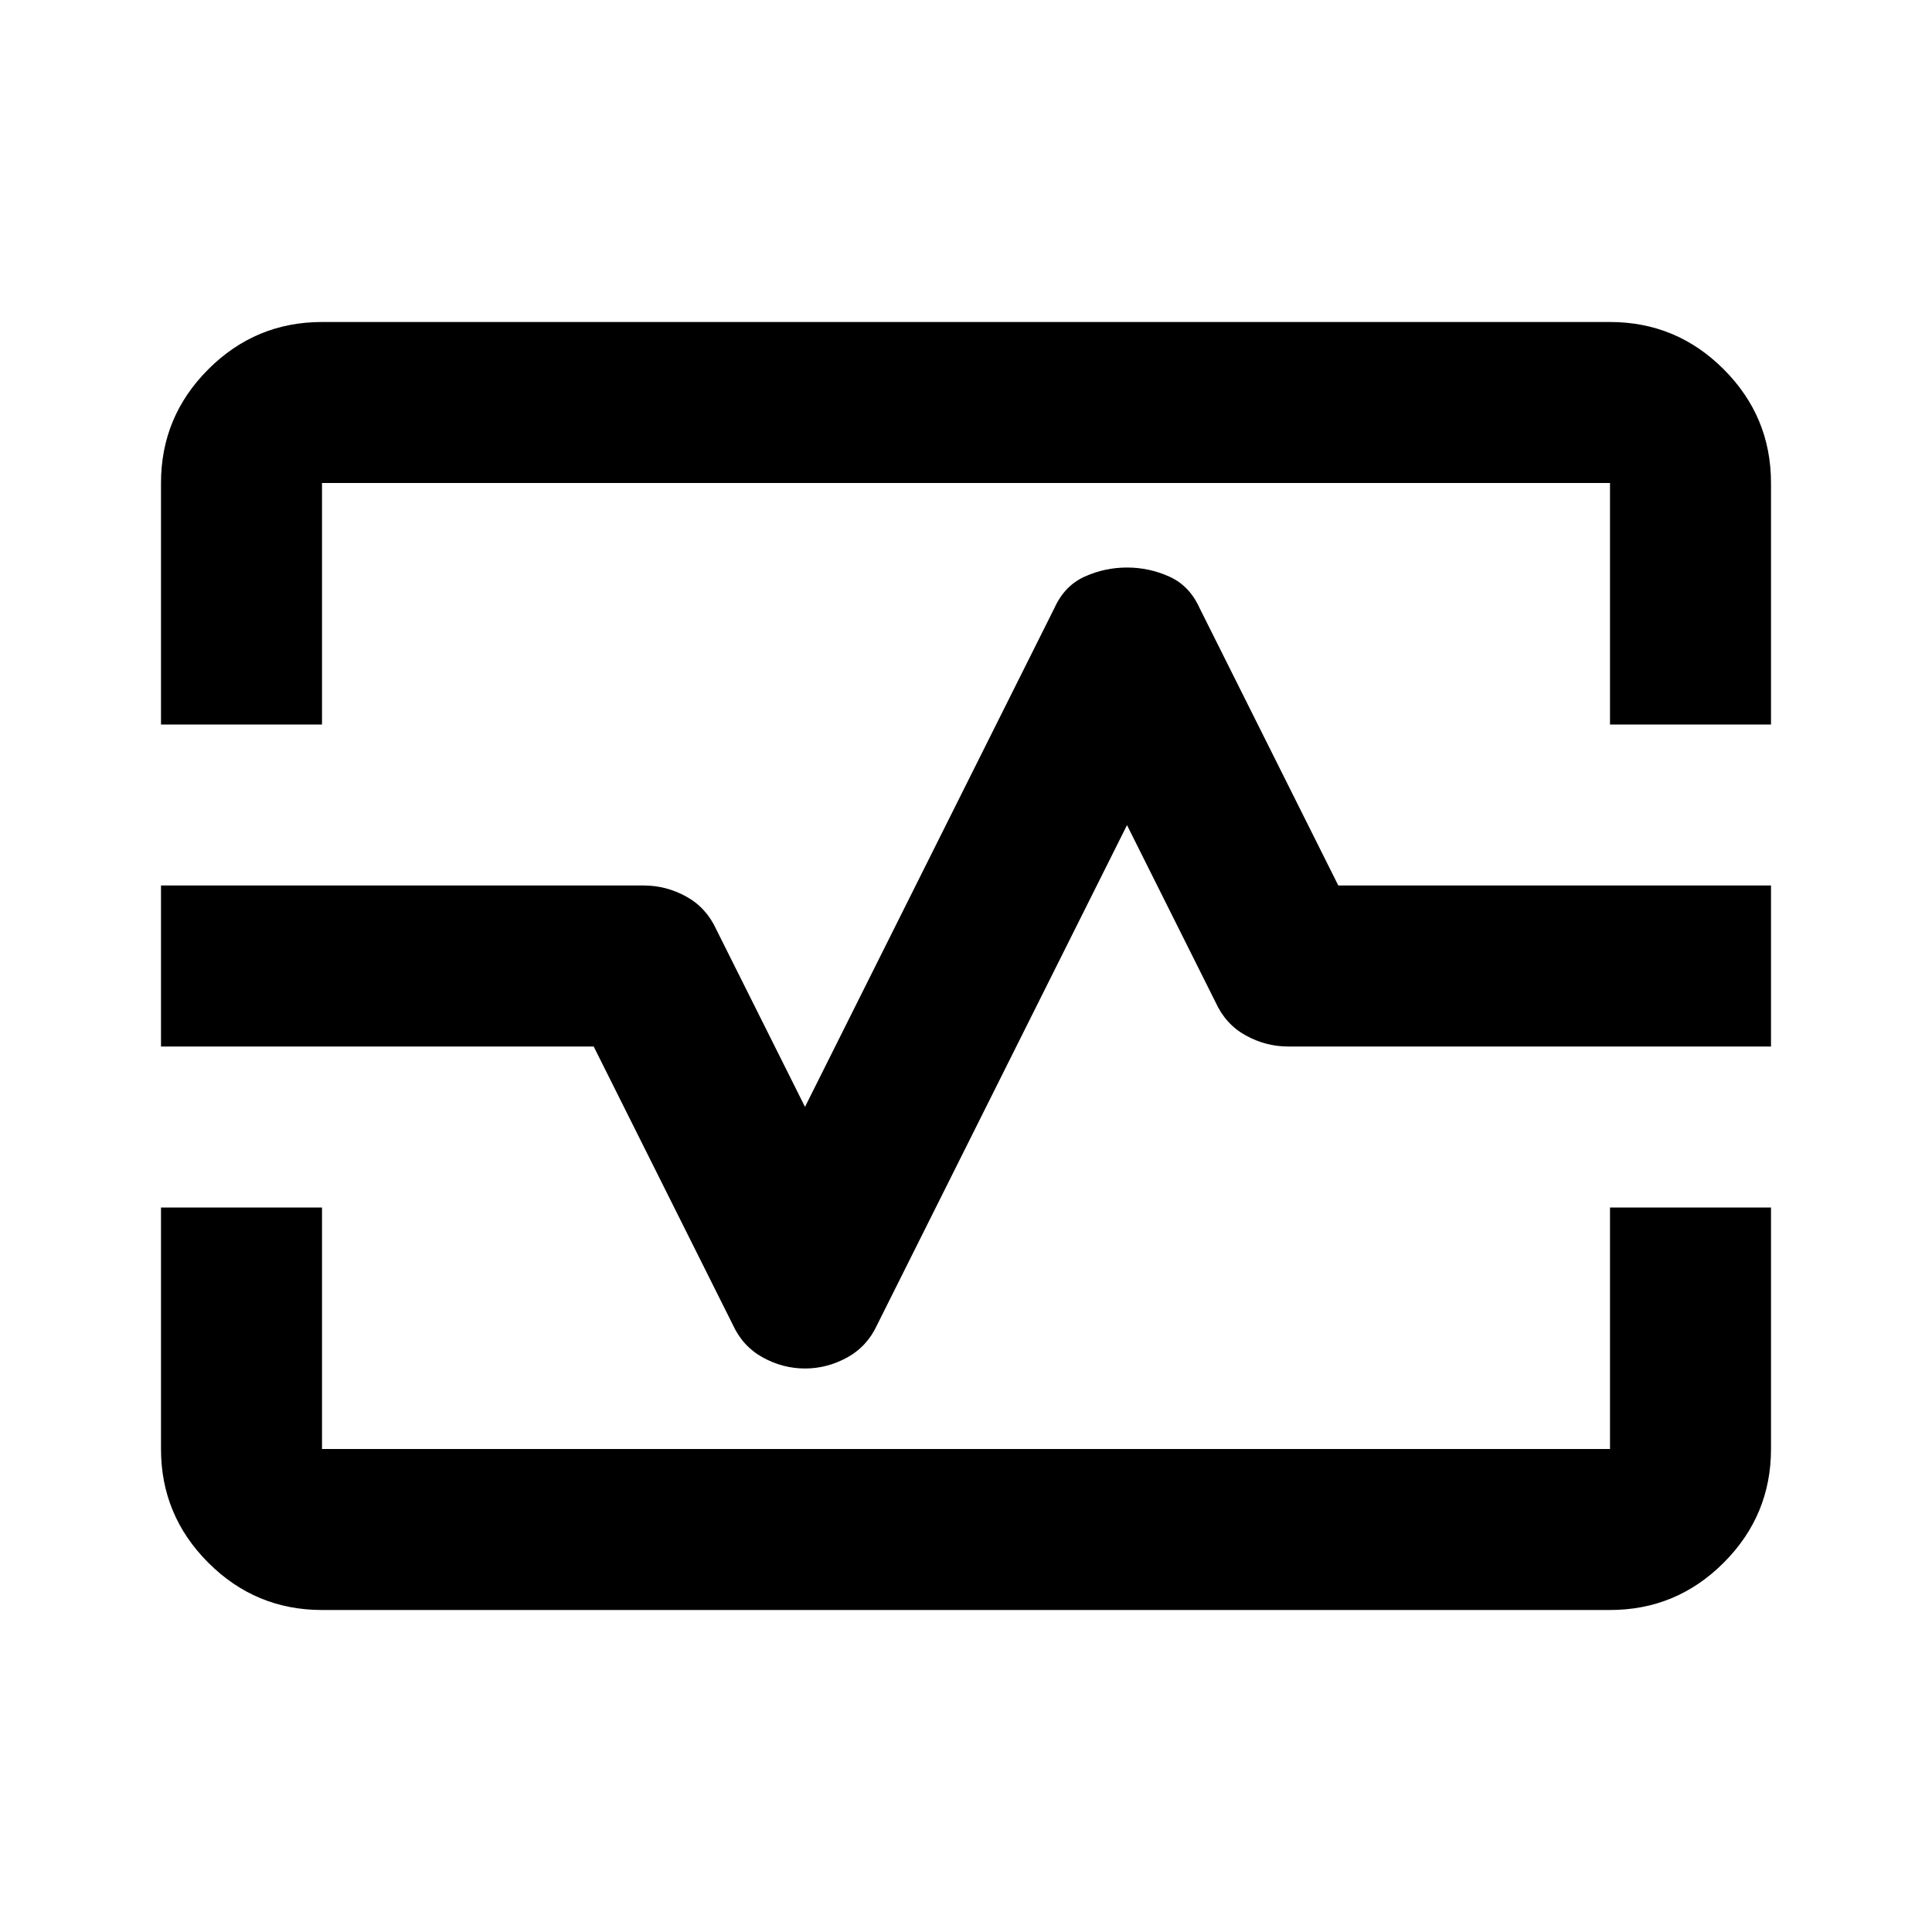
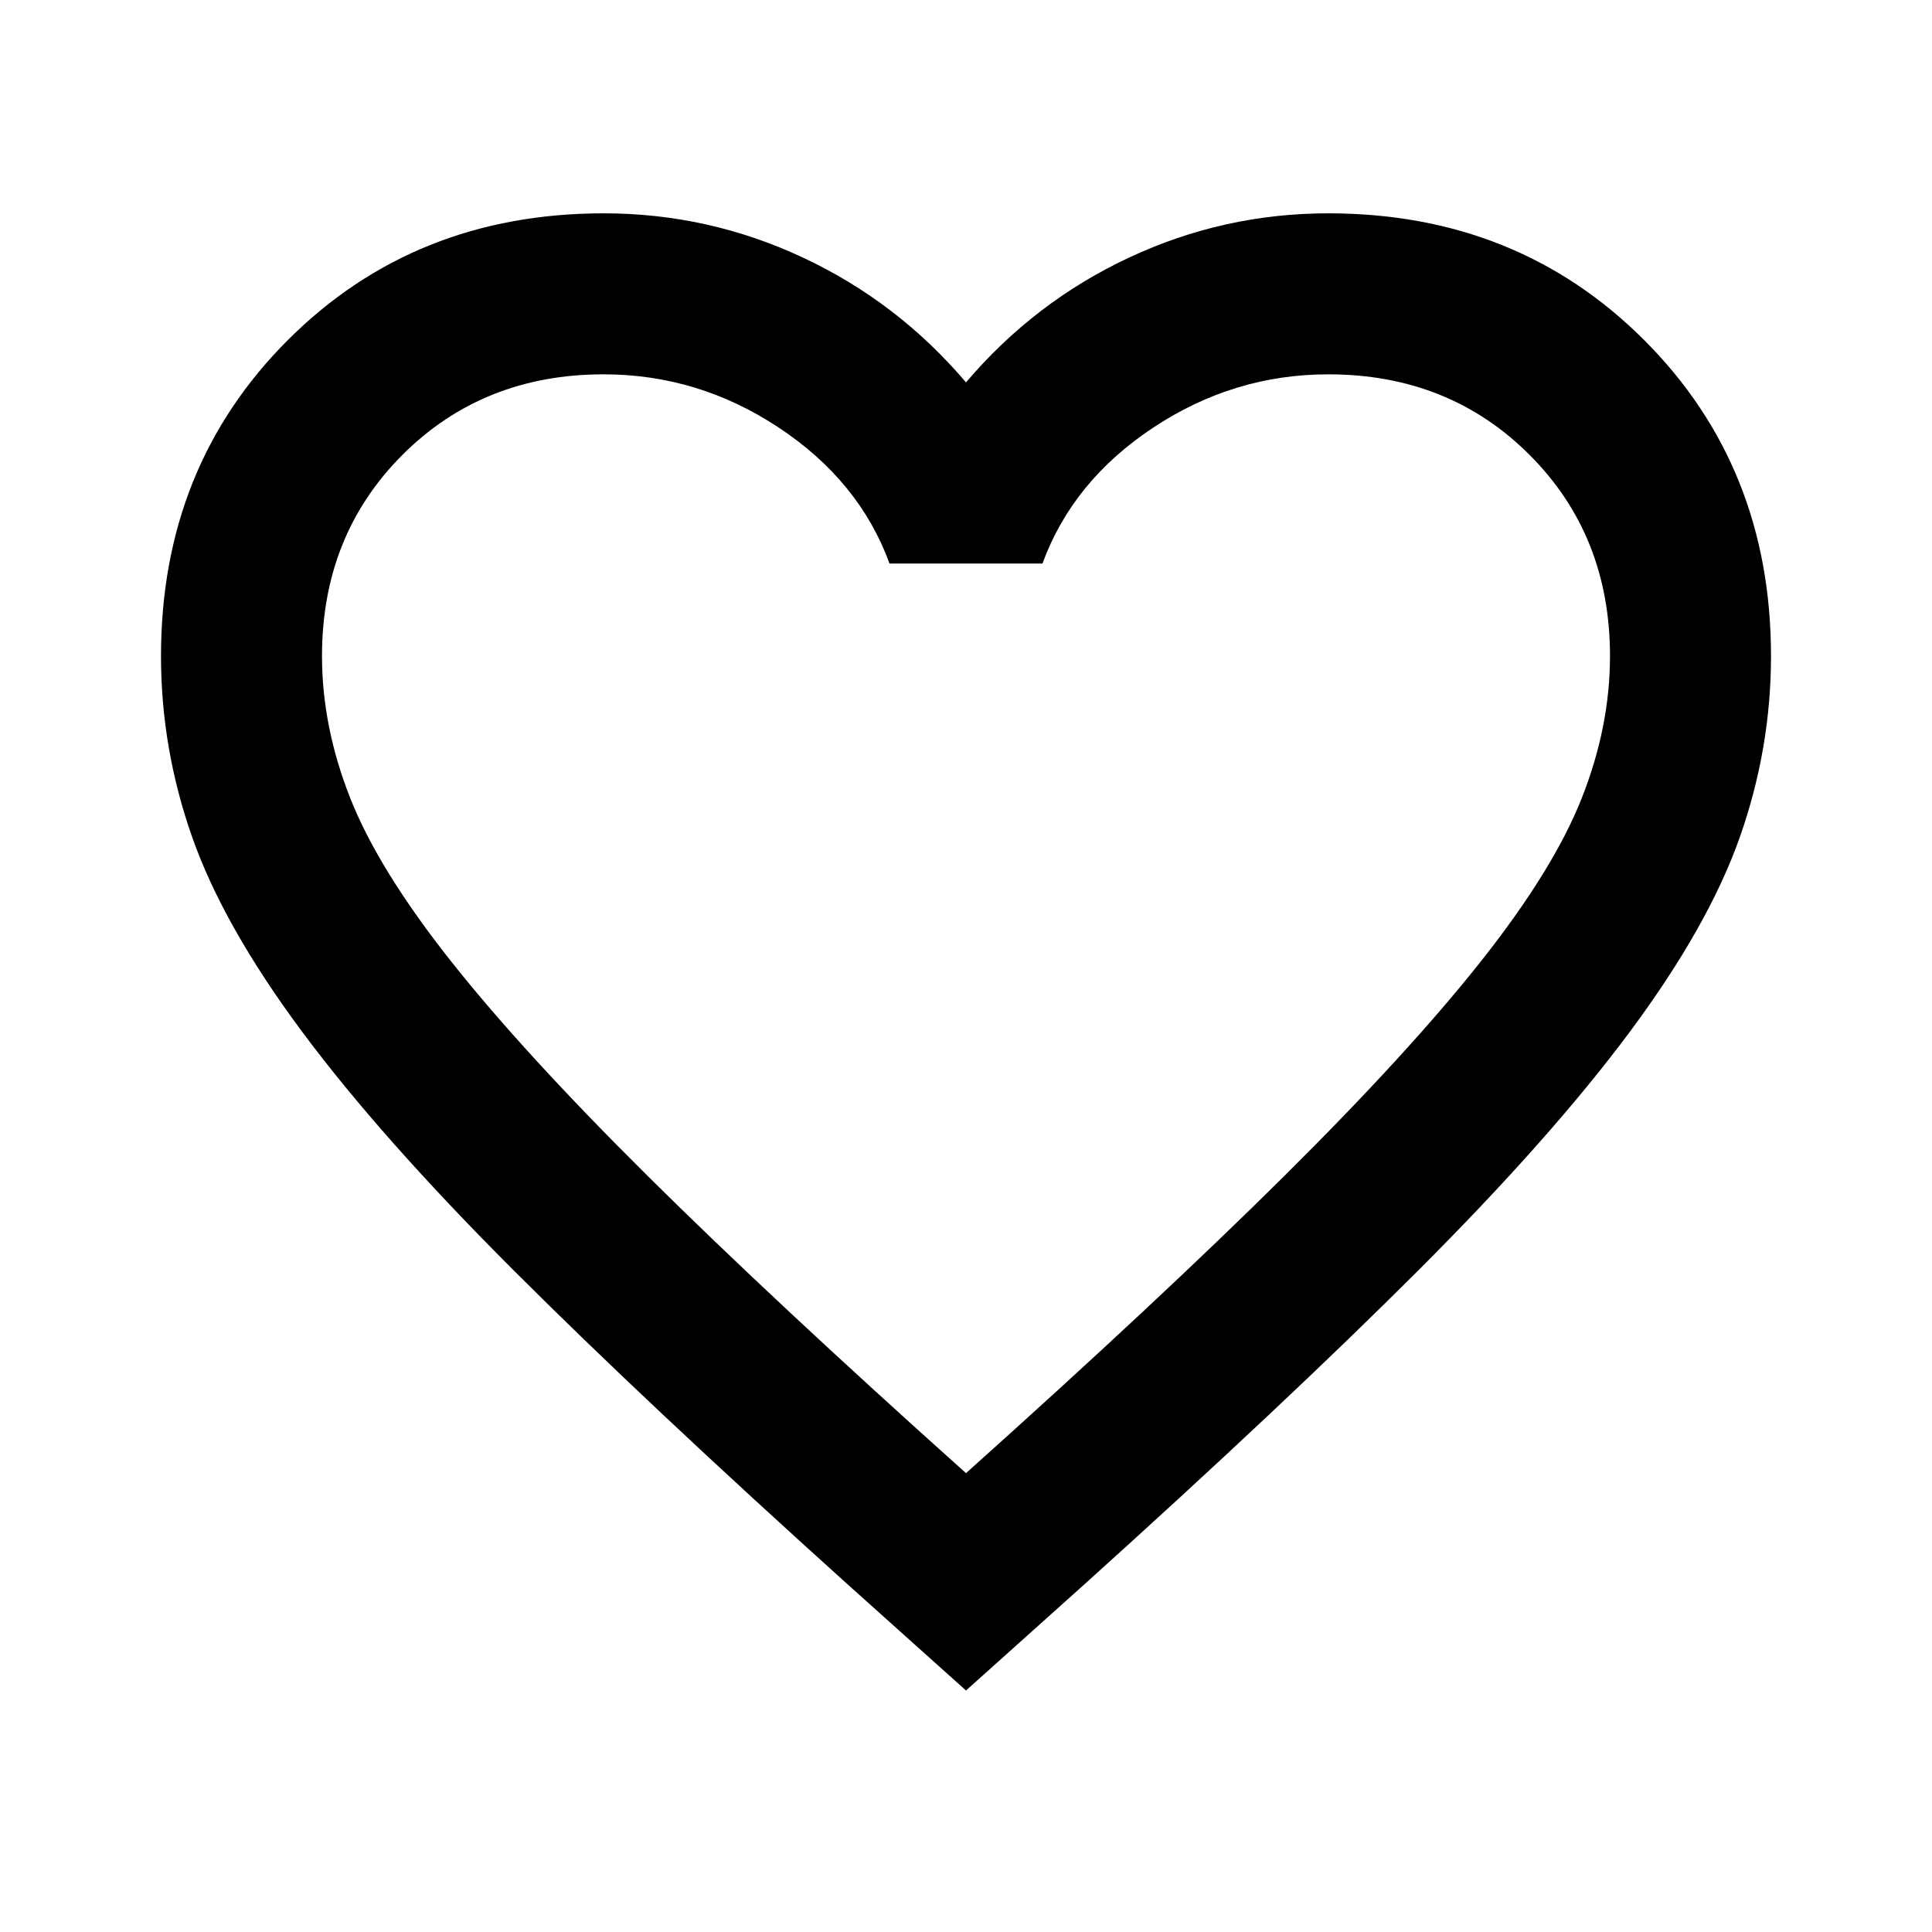
- <svg xmlns="http://www.w3.org/2000/svg" height="24px" viewBox="0 -960 960 960" width="24px" fill="black">
-   <path d="M80-600v-120q0-33 23.5-56.5T160-800h640q33 0 56.5 23.5T880-720v120h-80v-120H160v120H80Zm80 440q-33 0-56.5-23.5T80-240v-120h80v120h640v-120h80v120q0 33-23.5 56.5T800-160H160Zm261-125.5q10-5.5 15-16.5l124-248 44 88q5 11 15 16.5t21 5.5h240v-80H665l-69-138q-5-11-15-15.5t-21-4.5q-11 0-21 4.5T524-658L400-410l-44-88q-5-11-15-16.5t-21-5.5H80v80h215l69 138q5 11 15 16.5t21 5.5q11 0 21-5.5ZM480-480Z" />
+ <svg xmlns="http://www.w3.org/2000/svg" height="24px" viewBox="0 -960 960 960" width="24px" fill="#000000">
+   <path d="m480-120-58-52q-101-91-167-157T150-447.5Q111-500 95.5-544T80-634q0-94 63-157t157-63q52 0 99 22t81 62q34-40 81-62t99-22q94 0 157 63t63 157q0 46-15.5 90T810-447.5Q771-395 705-329T538-172l-58 52Zm0-108q96-86 158-147.5t98-107q36-45.5 50-81t14-70.5q0-60-40-100t-100-40q-47 0-87 26.5T518-680h-76q-15-41-55-67.5T300-774q-60 0-100 40t-40 100q0 35 14 70.5t50 81q36 45.5 98 107T480-228Zm0-273Z" />
</svg>
